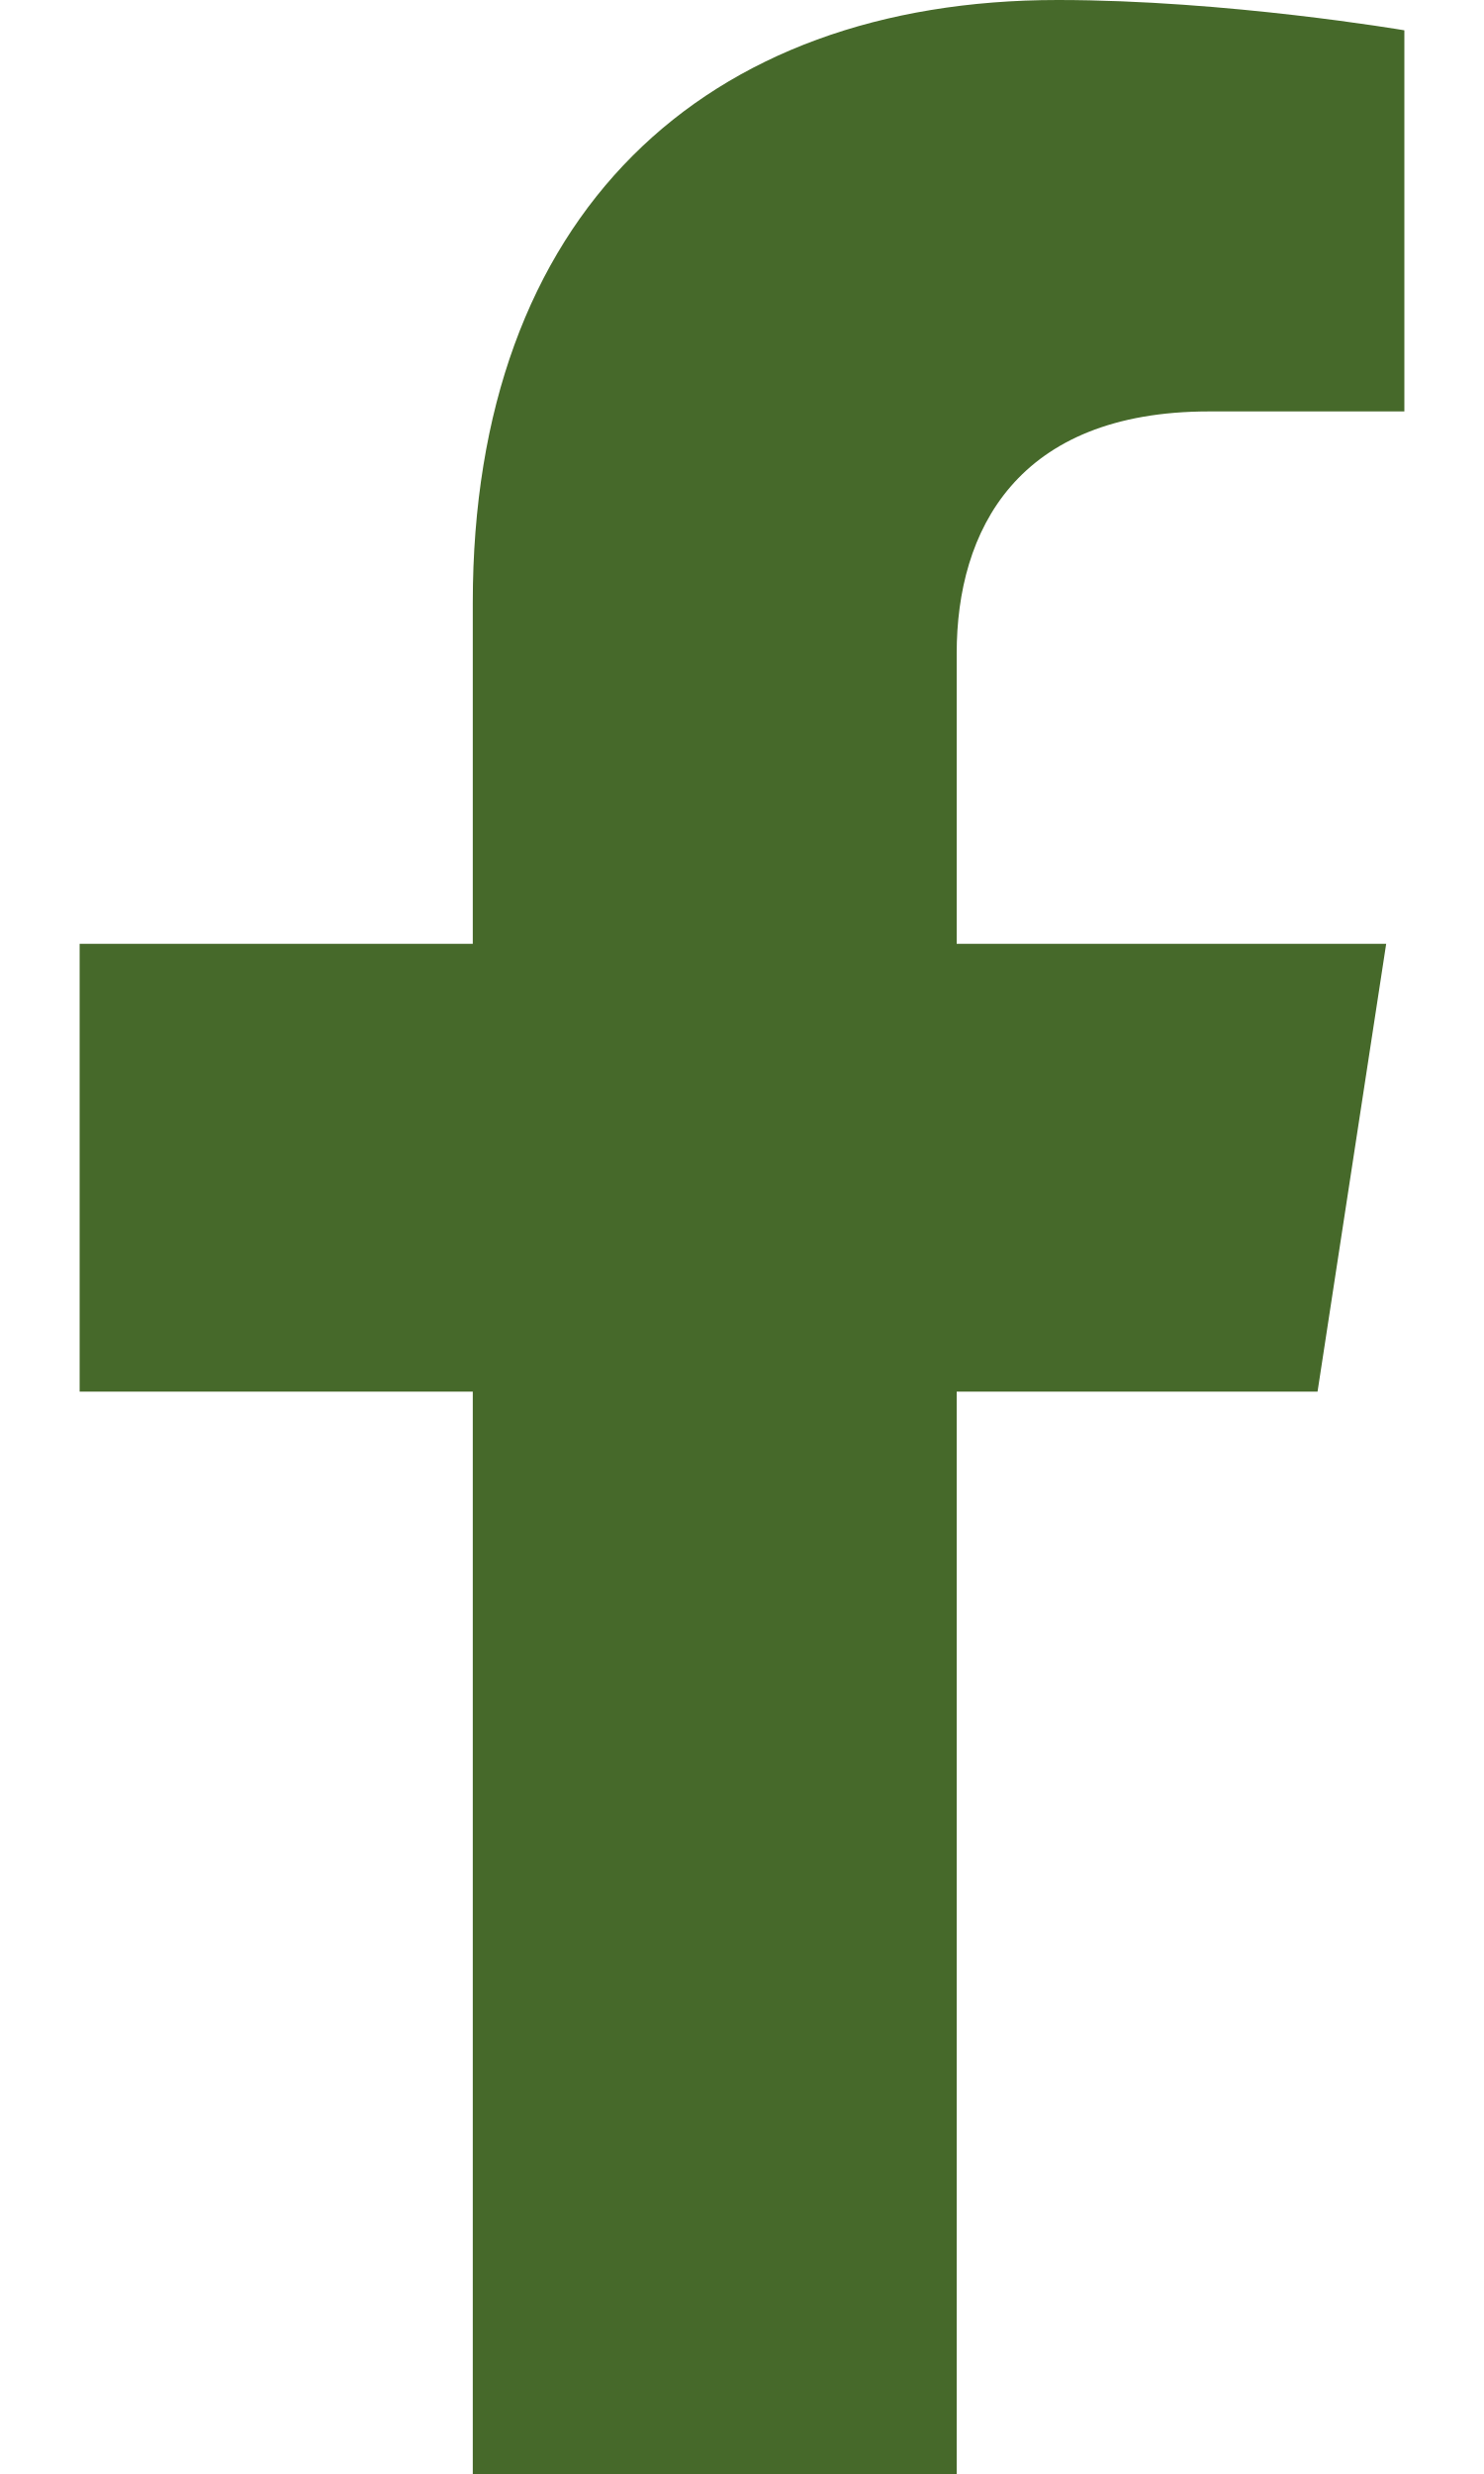
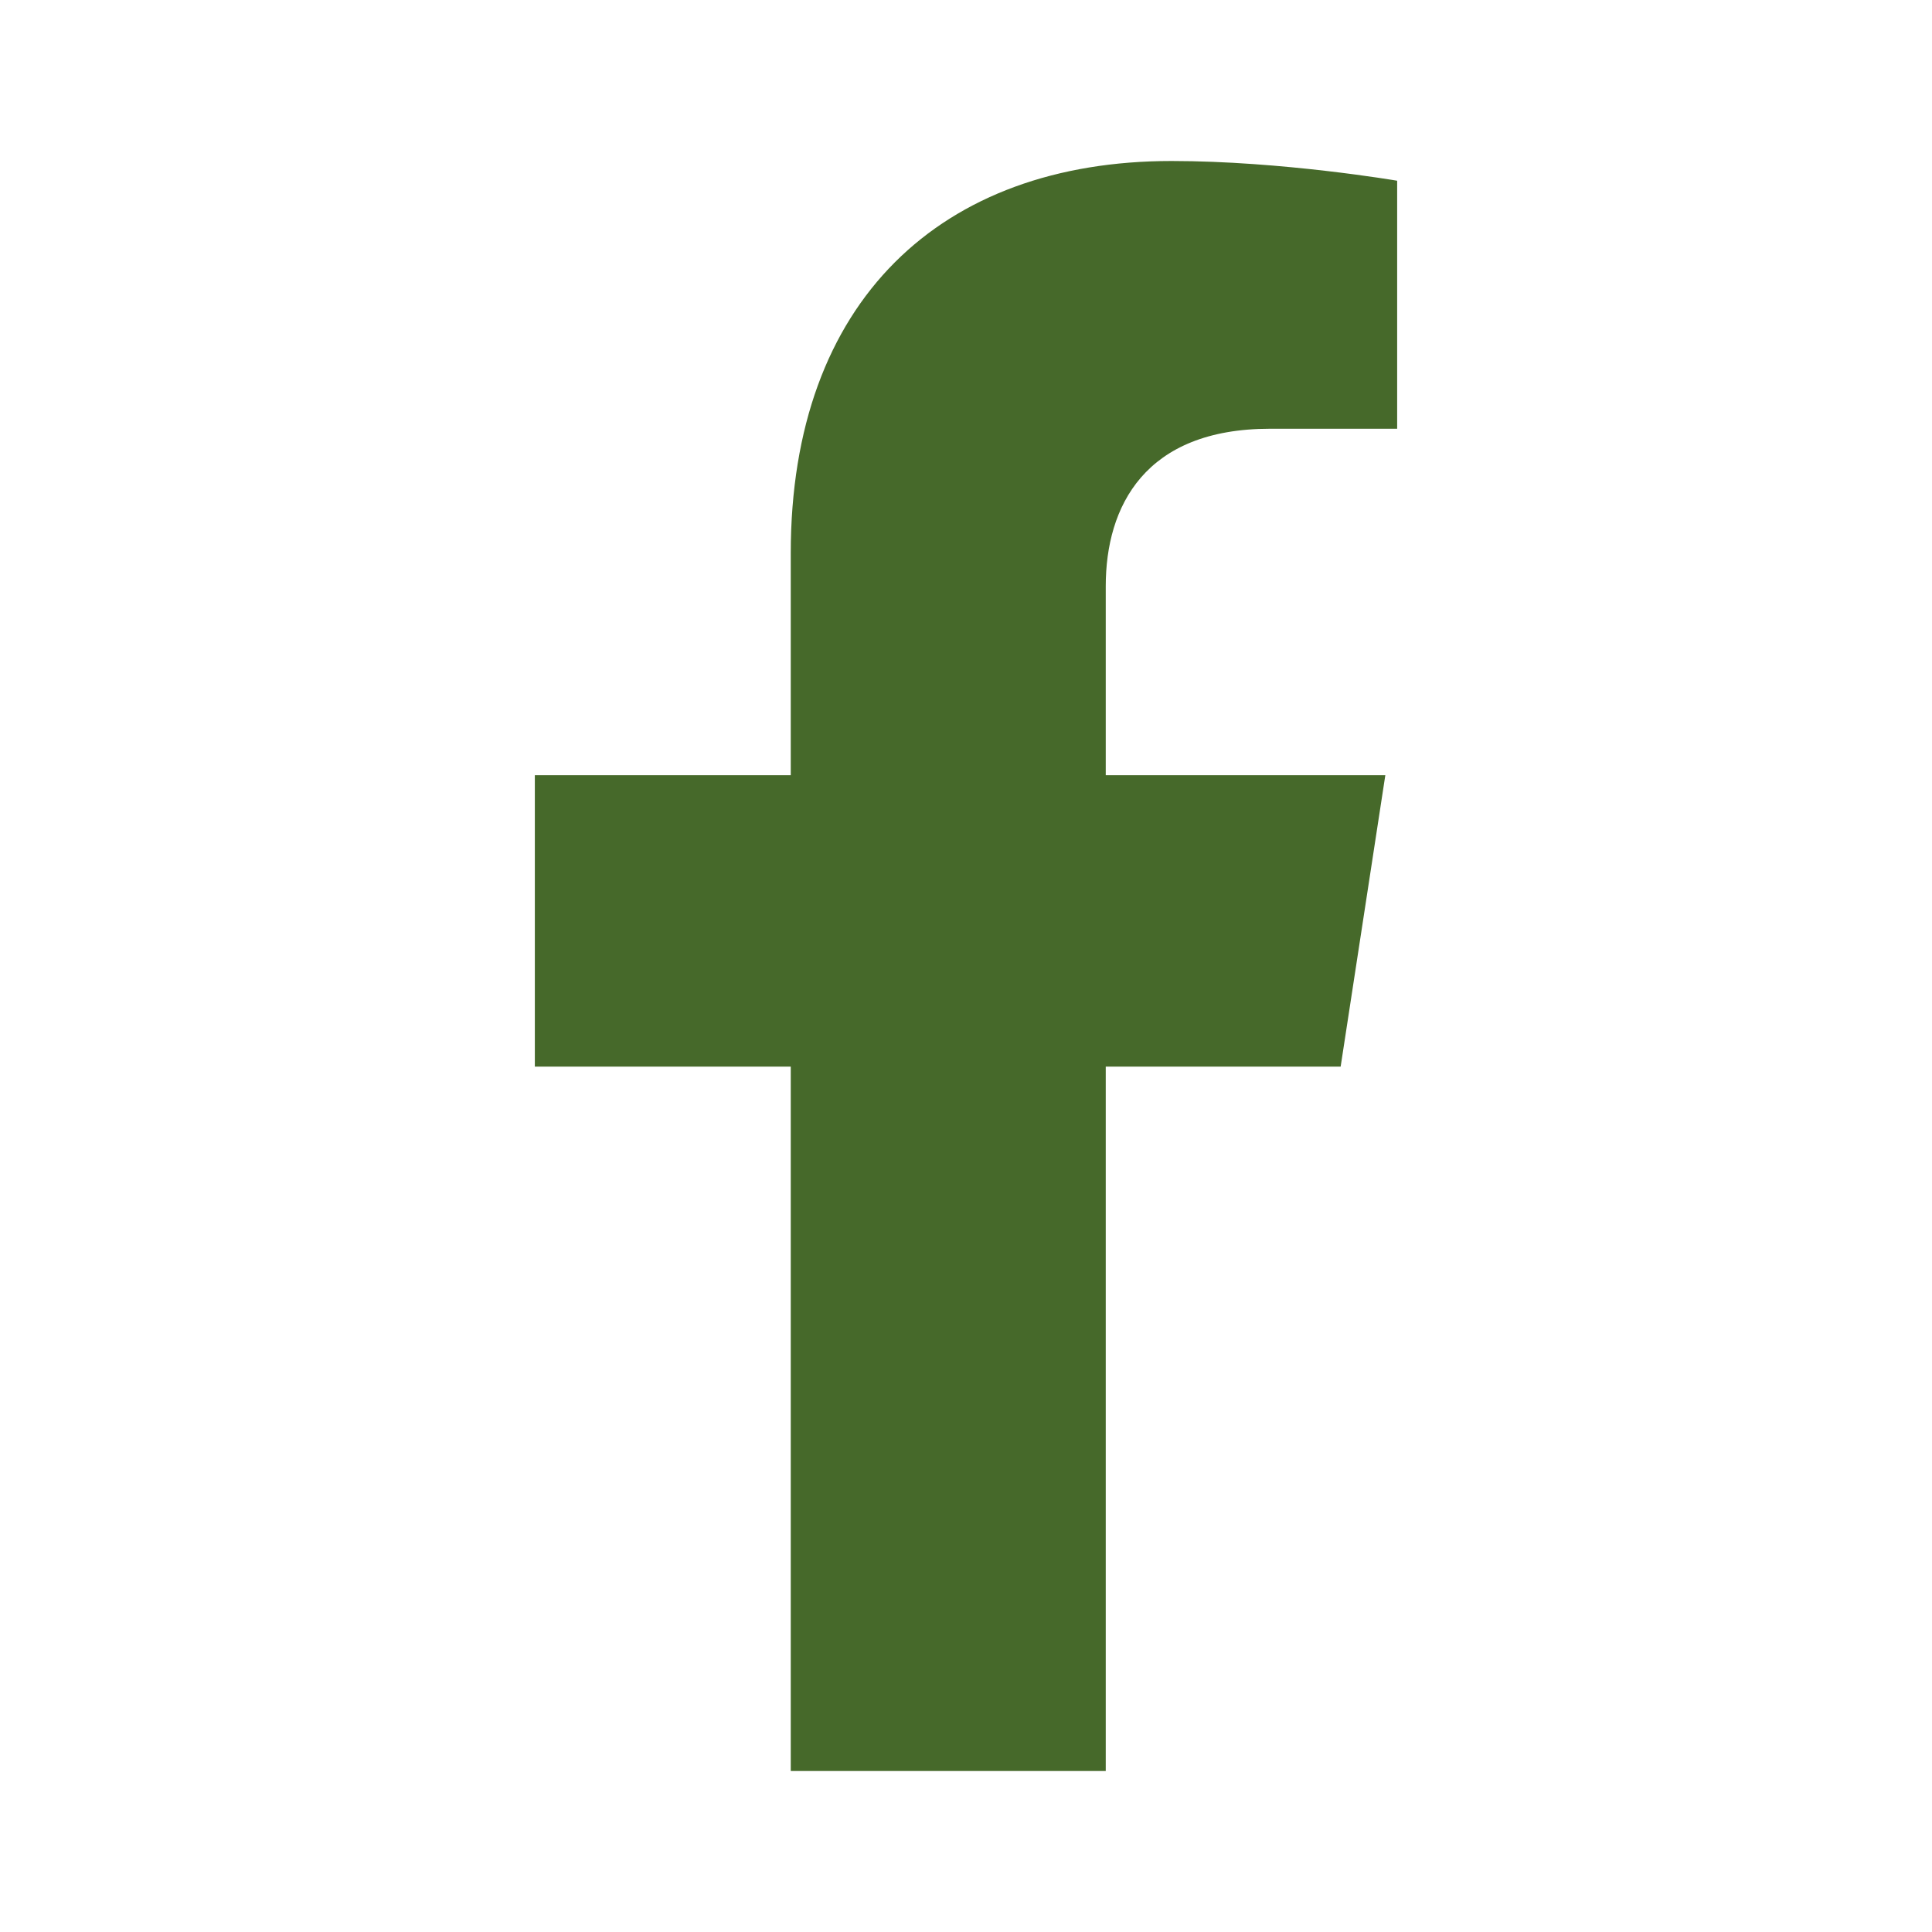
- <svg xmlns="http://www.w3.org/2000/svg" width="12" height="20" viewBox="0 0 12 20" fill="none">
-   <path d="M10.654 11.25L11.209 7.63H7.736V5.282C7.736 4.291 8.221 3.326 9.777 3.326H11.356V0.245C11.356 0.245 9.923 0 8.553 0C5.693 0 3.823 1.734 3.823 4.872V7.63H0.644V11.25H3.823V20H7.736V11.25H10.654Z" fill="#46692A" />
+ <svg xmlns="http://www.w3.org/2000/svg" width="24" height="24" viewBox="0 0 24 24" fill="none">
+   <path d="M16.654 13.25L17.209 9.63H13.736V7.282C13.736 6.291 14.221 5.326 15.777 5.326H17.356V2.245C17.356 2.245 15.923 2 14.553 2C11.693 2 9.823 3.734 9.823 6.872V9.63H6.644V13.25H9.823V22H13.736V13.25H16.654Z" fill="#46692A" />
</svg>
